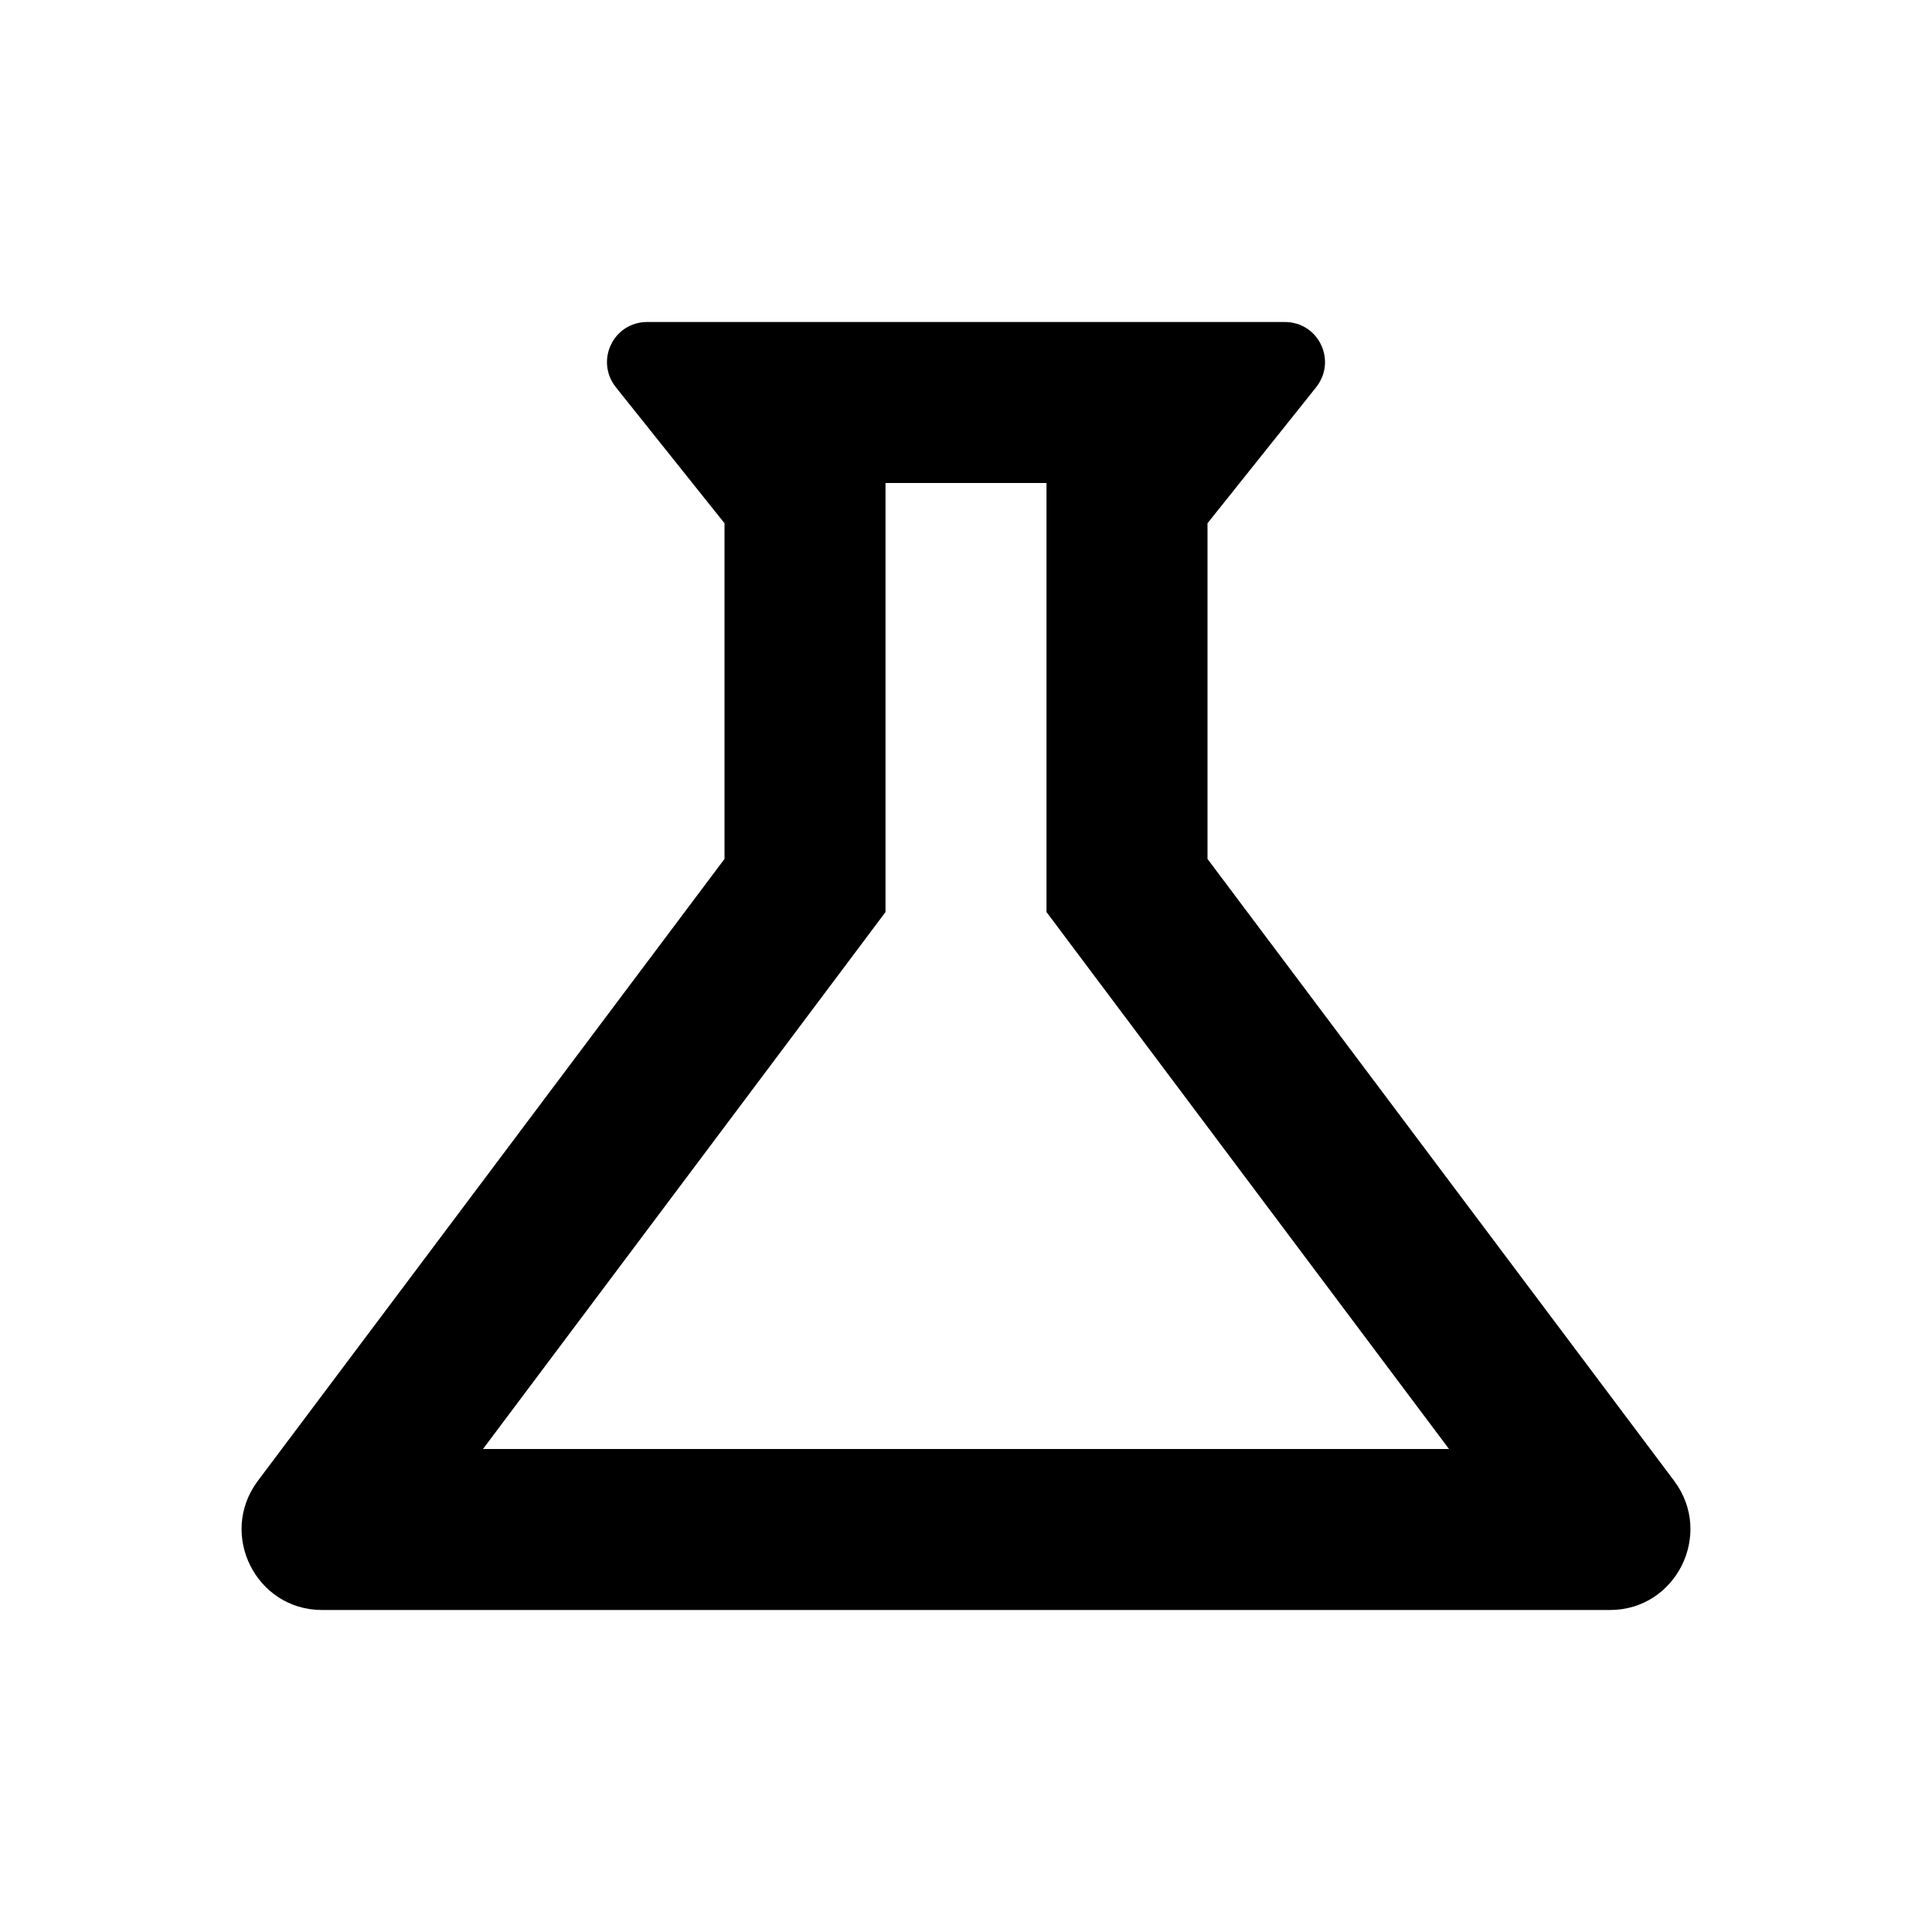
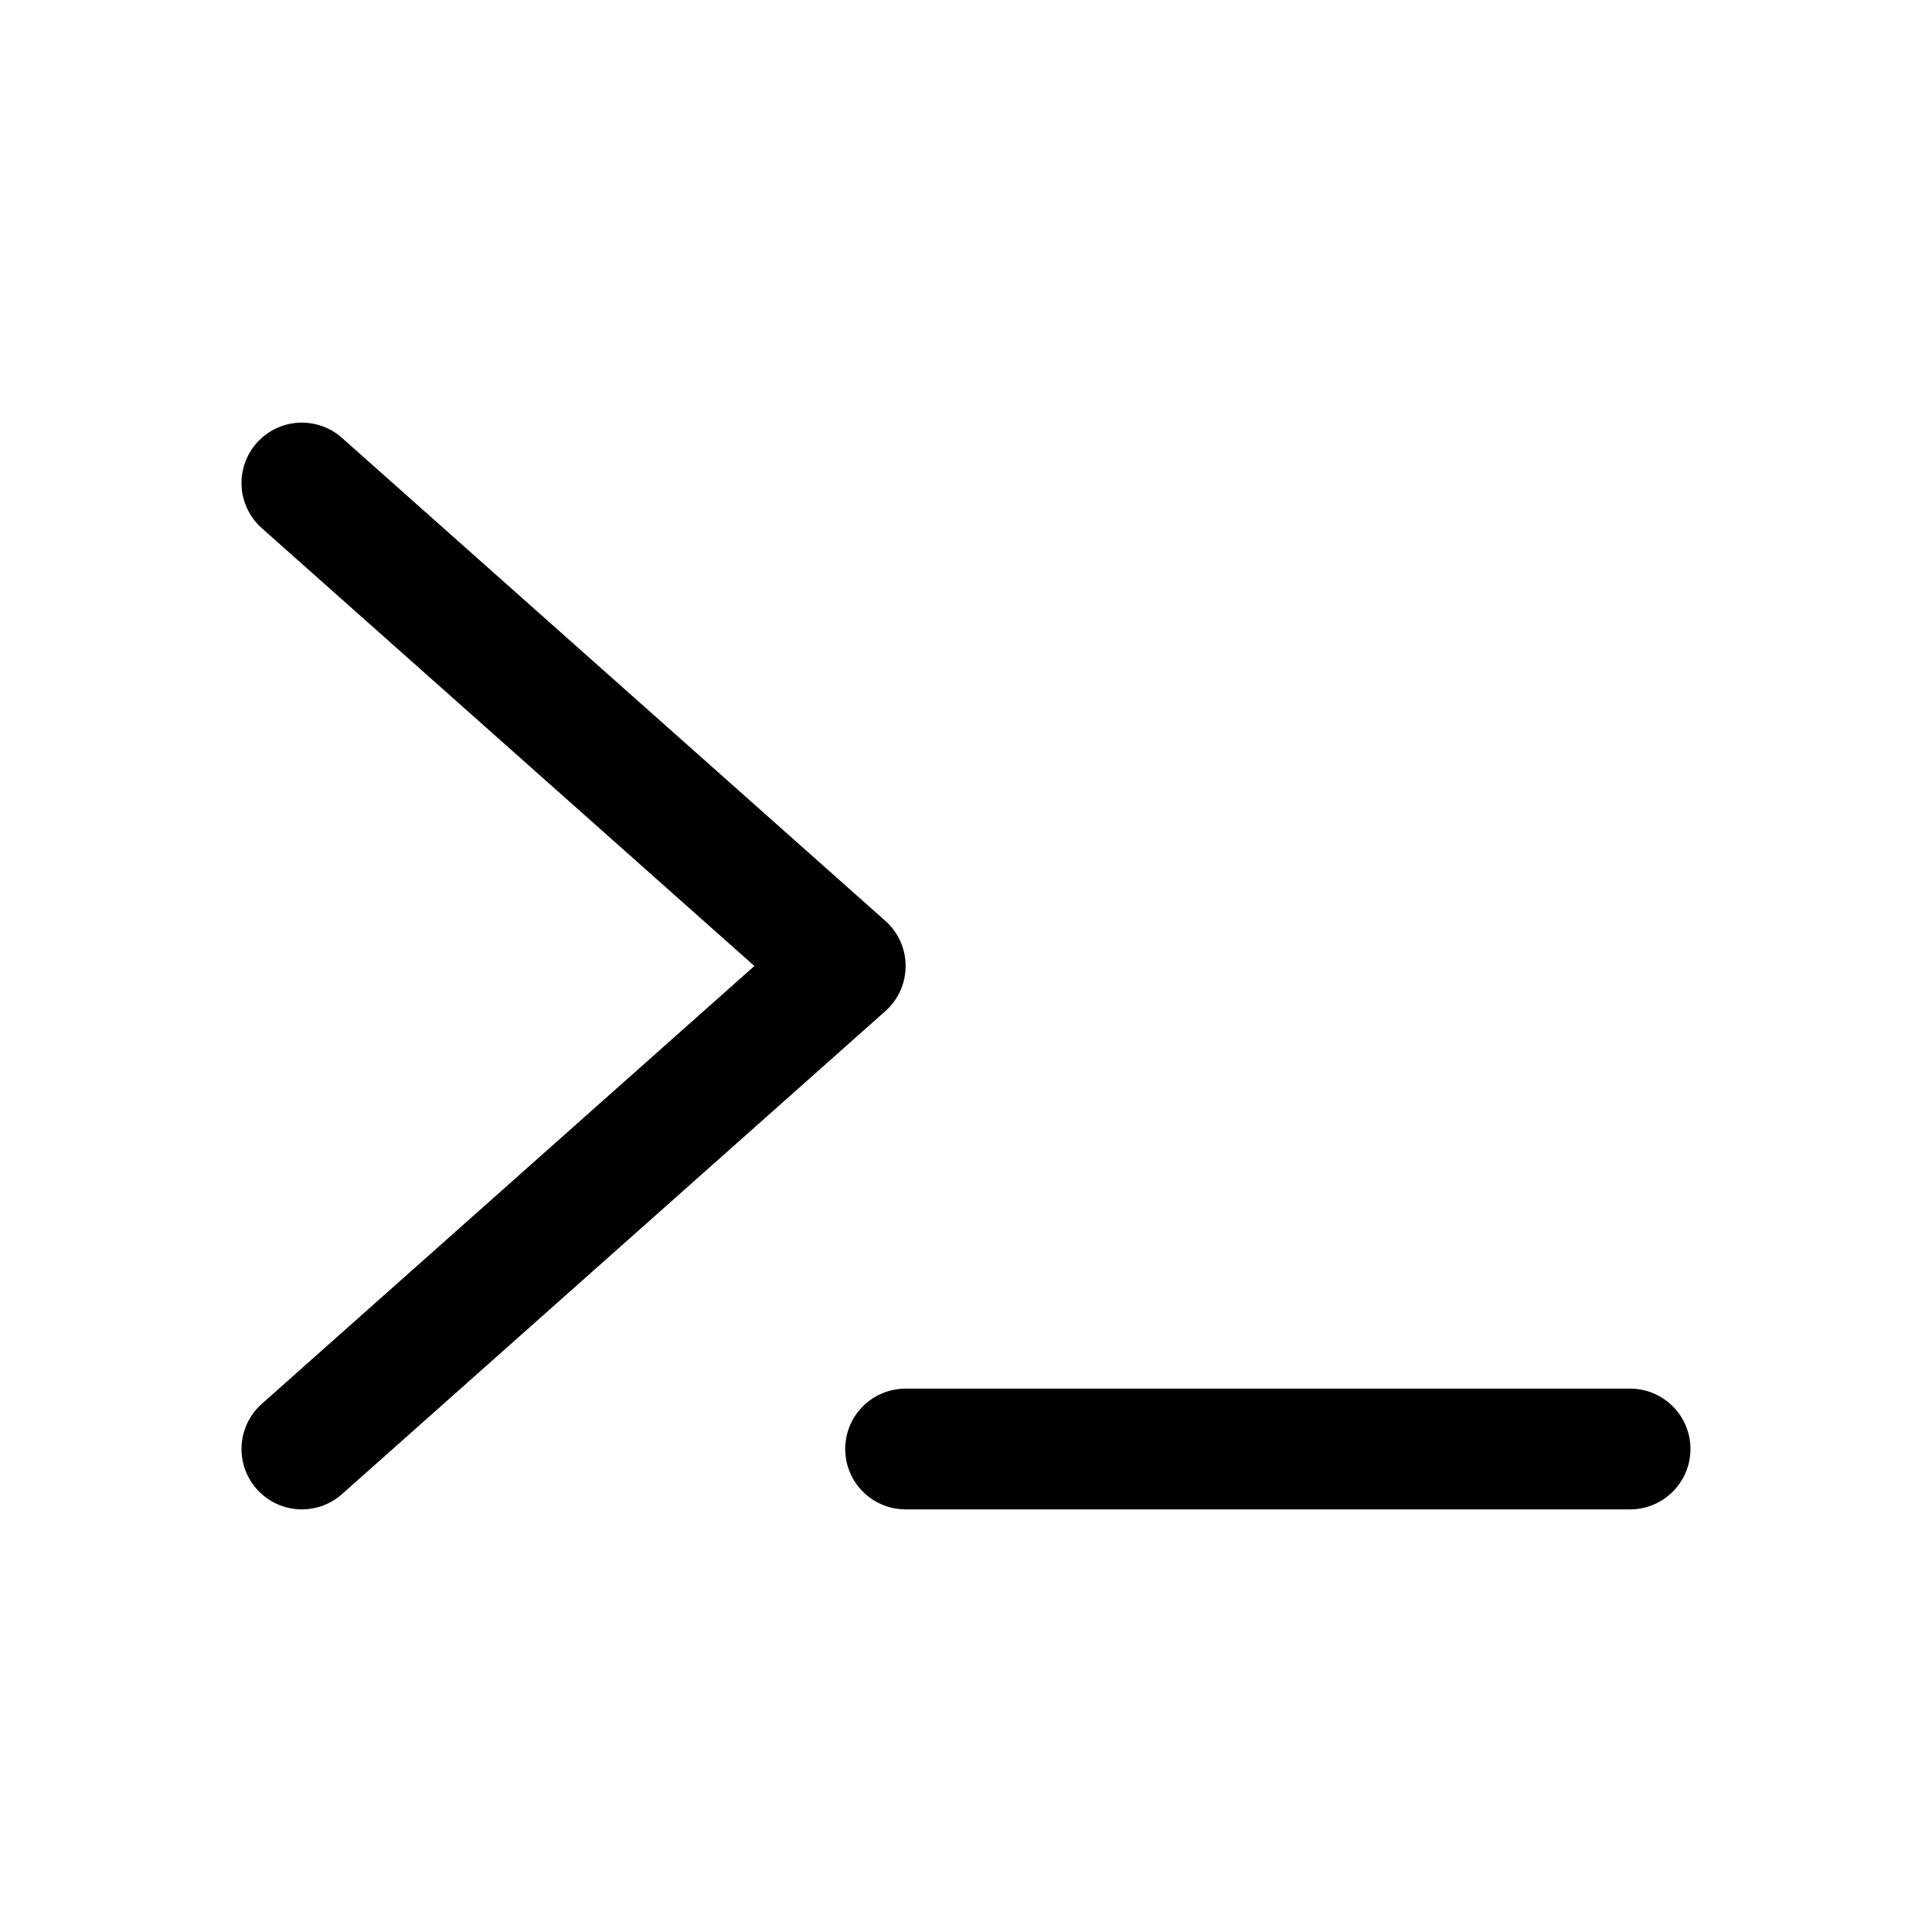
- <svg xmlns="http://www.w3.org/2000/svg" enable-background="new 0 0 24 24" height="24" viewBox="0 0 24 24" width="24">
-   <g>
-     <rect fill="none" height="24" width="24" />
-   </g>
-   <g>
-     <path d="M13,11.33L18,18H6l5-6.67V6h2 M15.96,4H8.04C7.62,4,7.39,4.48,7.65,4.81L9,6.5v4.17L3.2,18.4C2.71,19.06,3.18,20,4,20h16 c0.82,0,1.29-0.94,0.8-1.6L15,10.67V6.5l1.35-1.69C16.61,4.48,16.38,4,15.96,4L15.96,4z" />
-   </g>
+ <svg xmlns="http://www.w3.org/2000/svg" width="192" height="192" fill="#000000" viewBox="0 0 256 256">
+   <rect width="256" height="256" fill="none" />
+   <polyline points="40 64 112 128 40 192" fill="none" stroke="#000000" stroke-linecap="round" stroke-linejoin="round" stroke-width="16" />
+   <line x1="119.994" y1="192" x2="215.994" y2="192" fill="none" stroke="#000000" stroke-linecap="round" stroke-linejoin="round" stroke-width="16" />
</svg>
